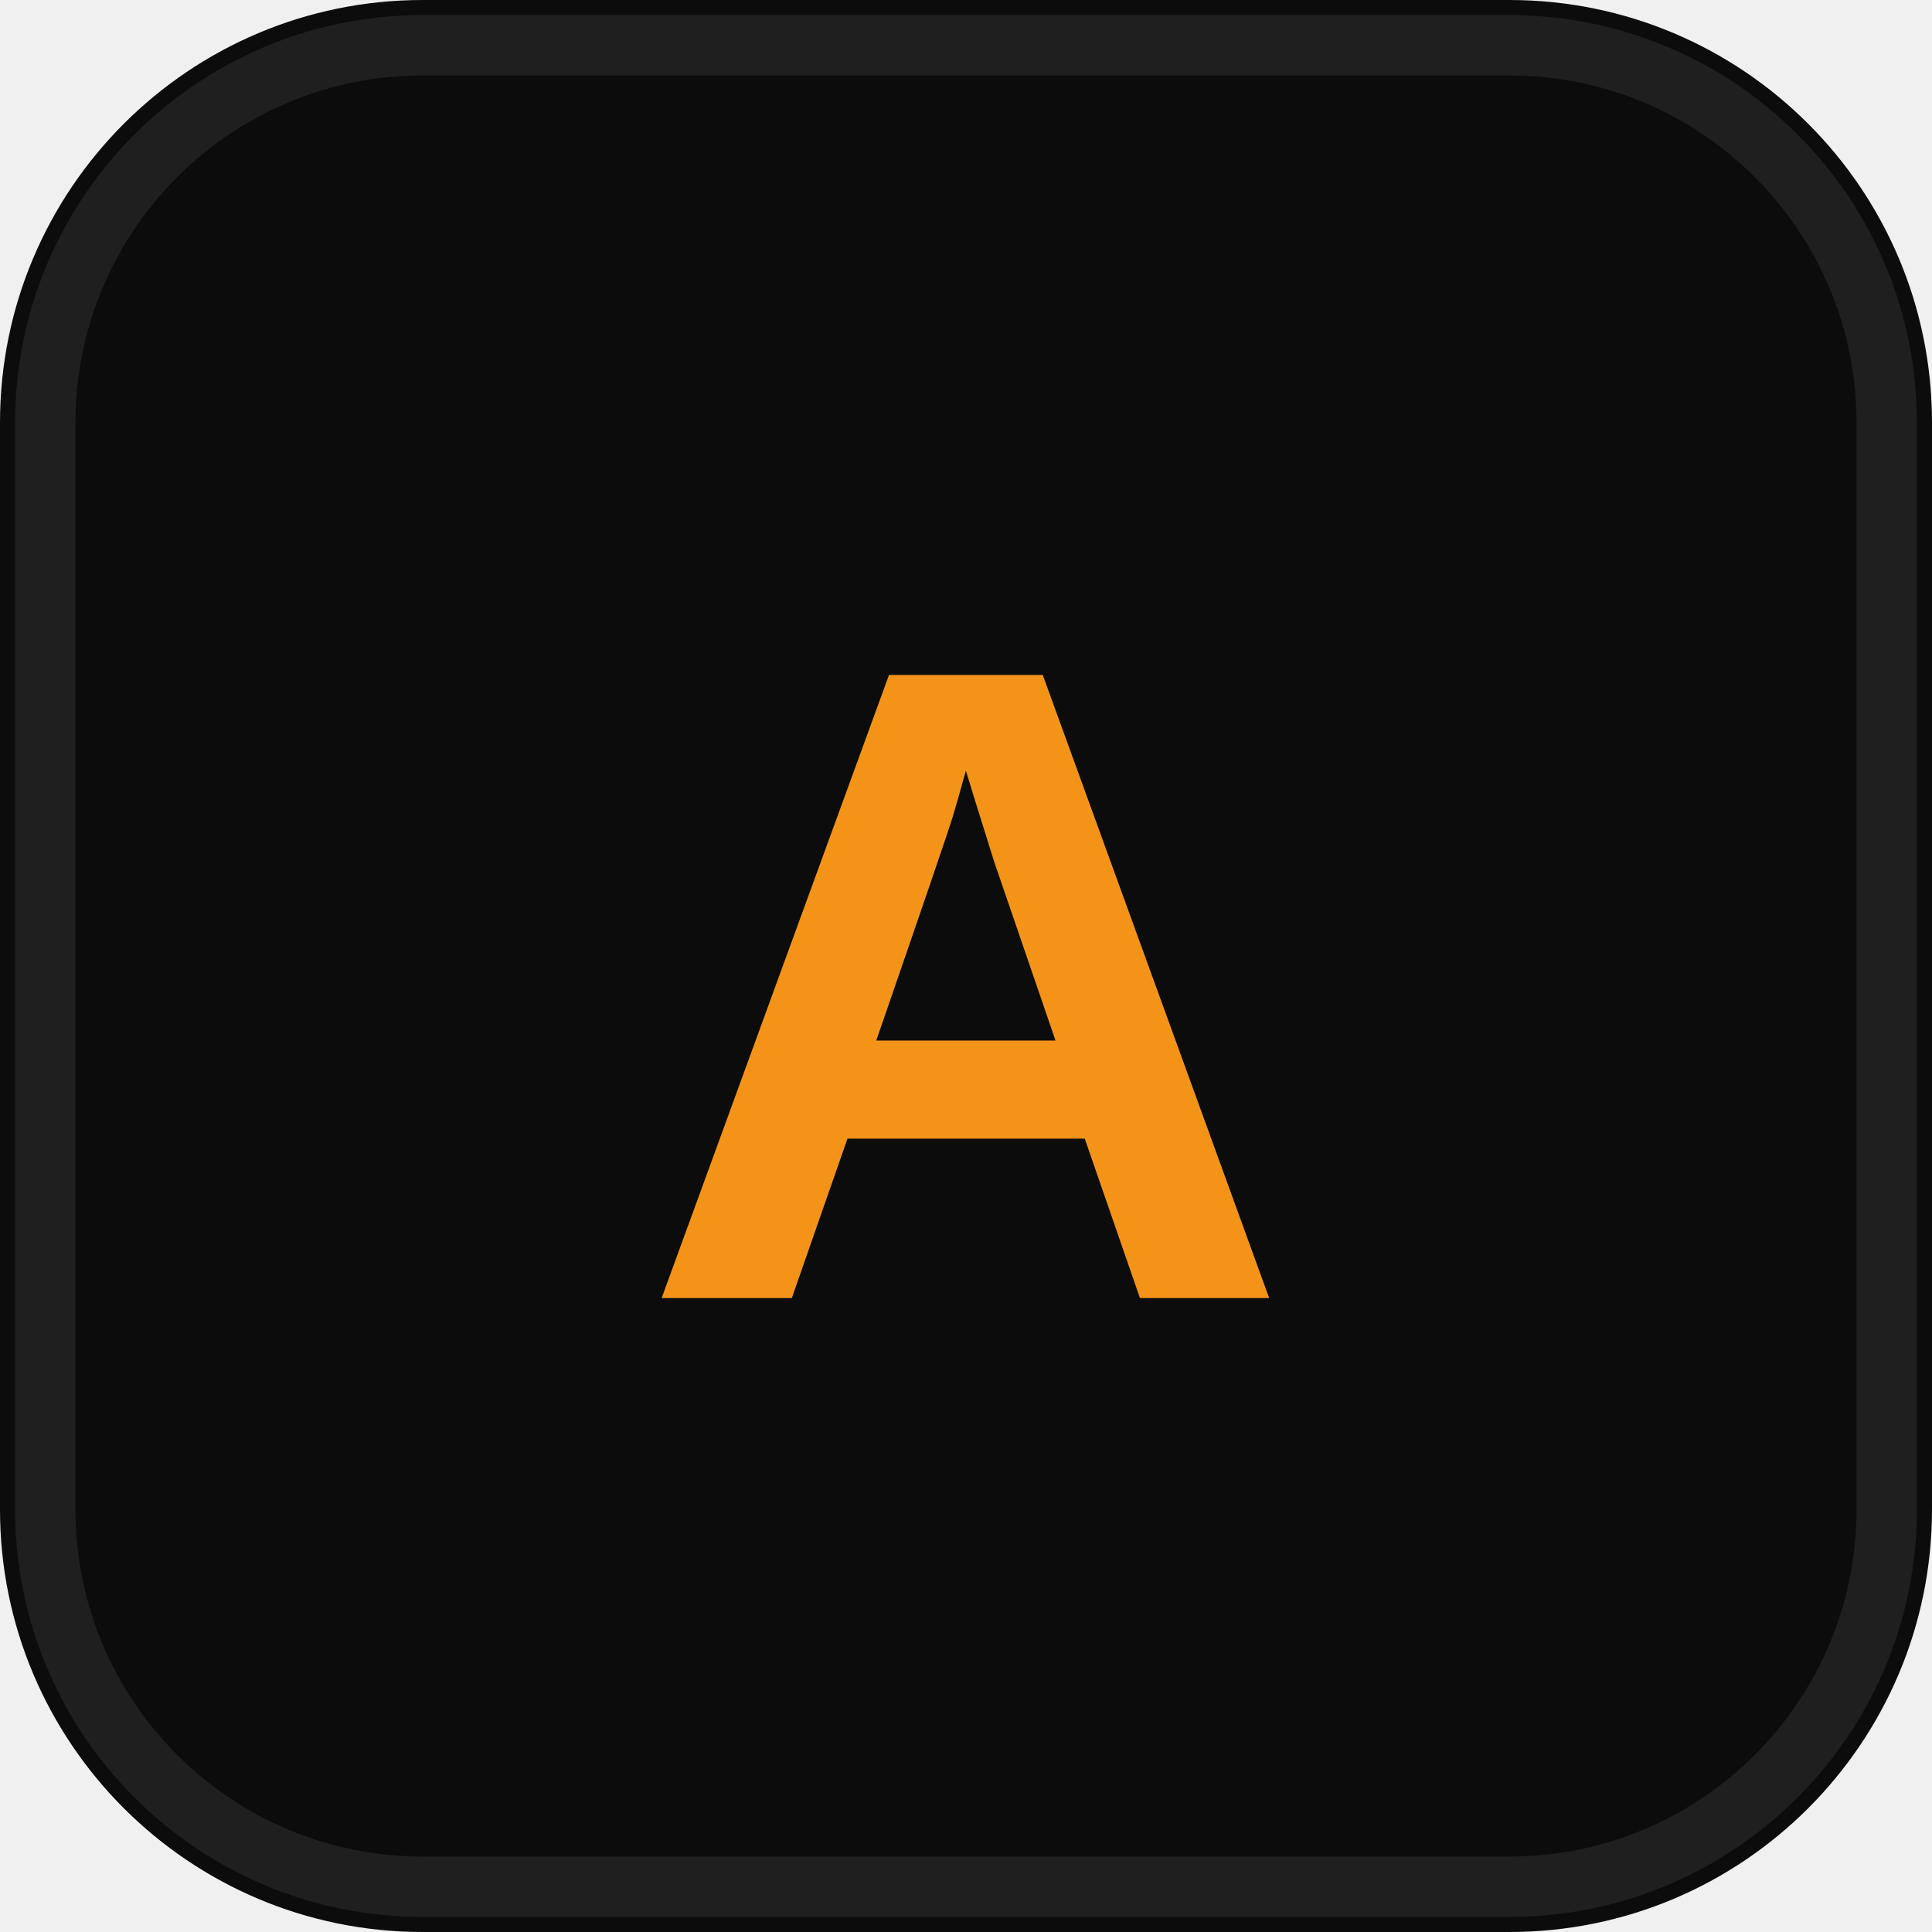
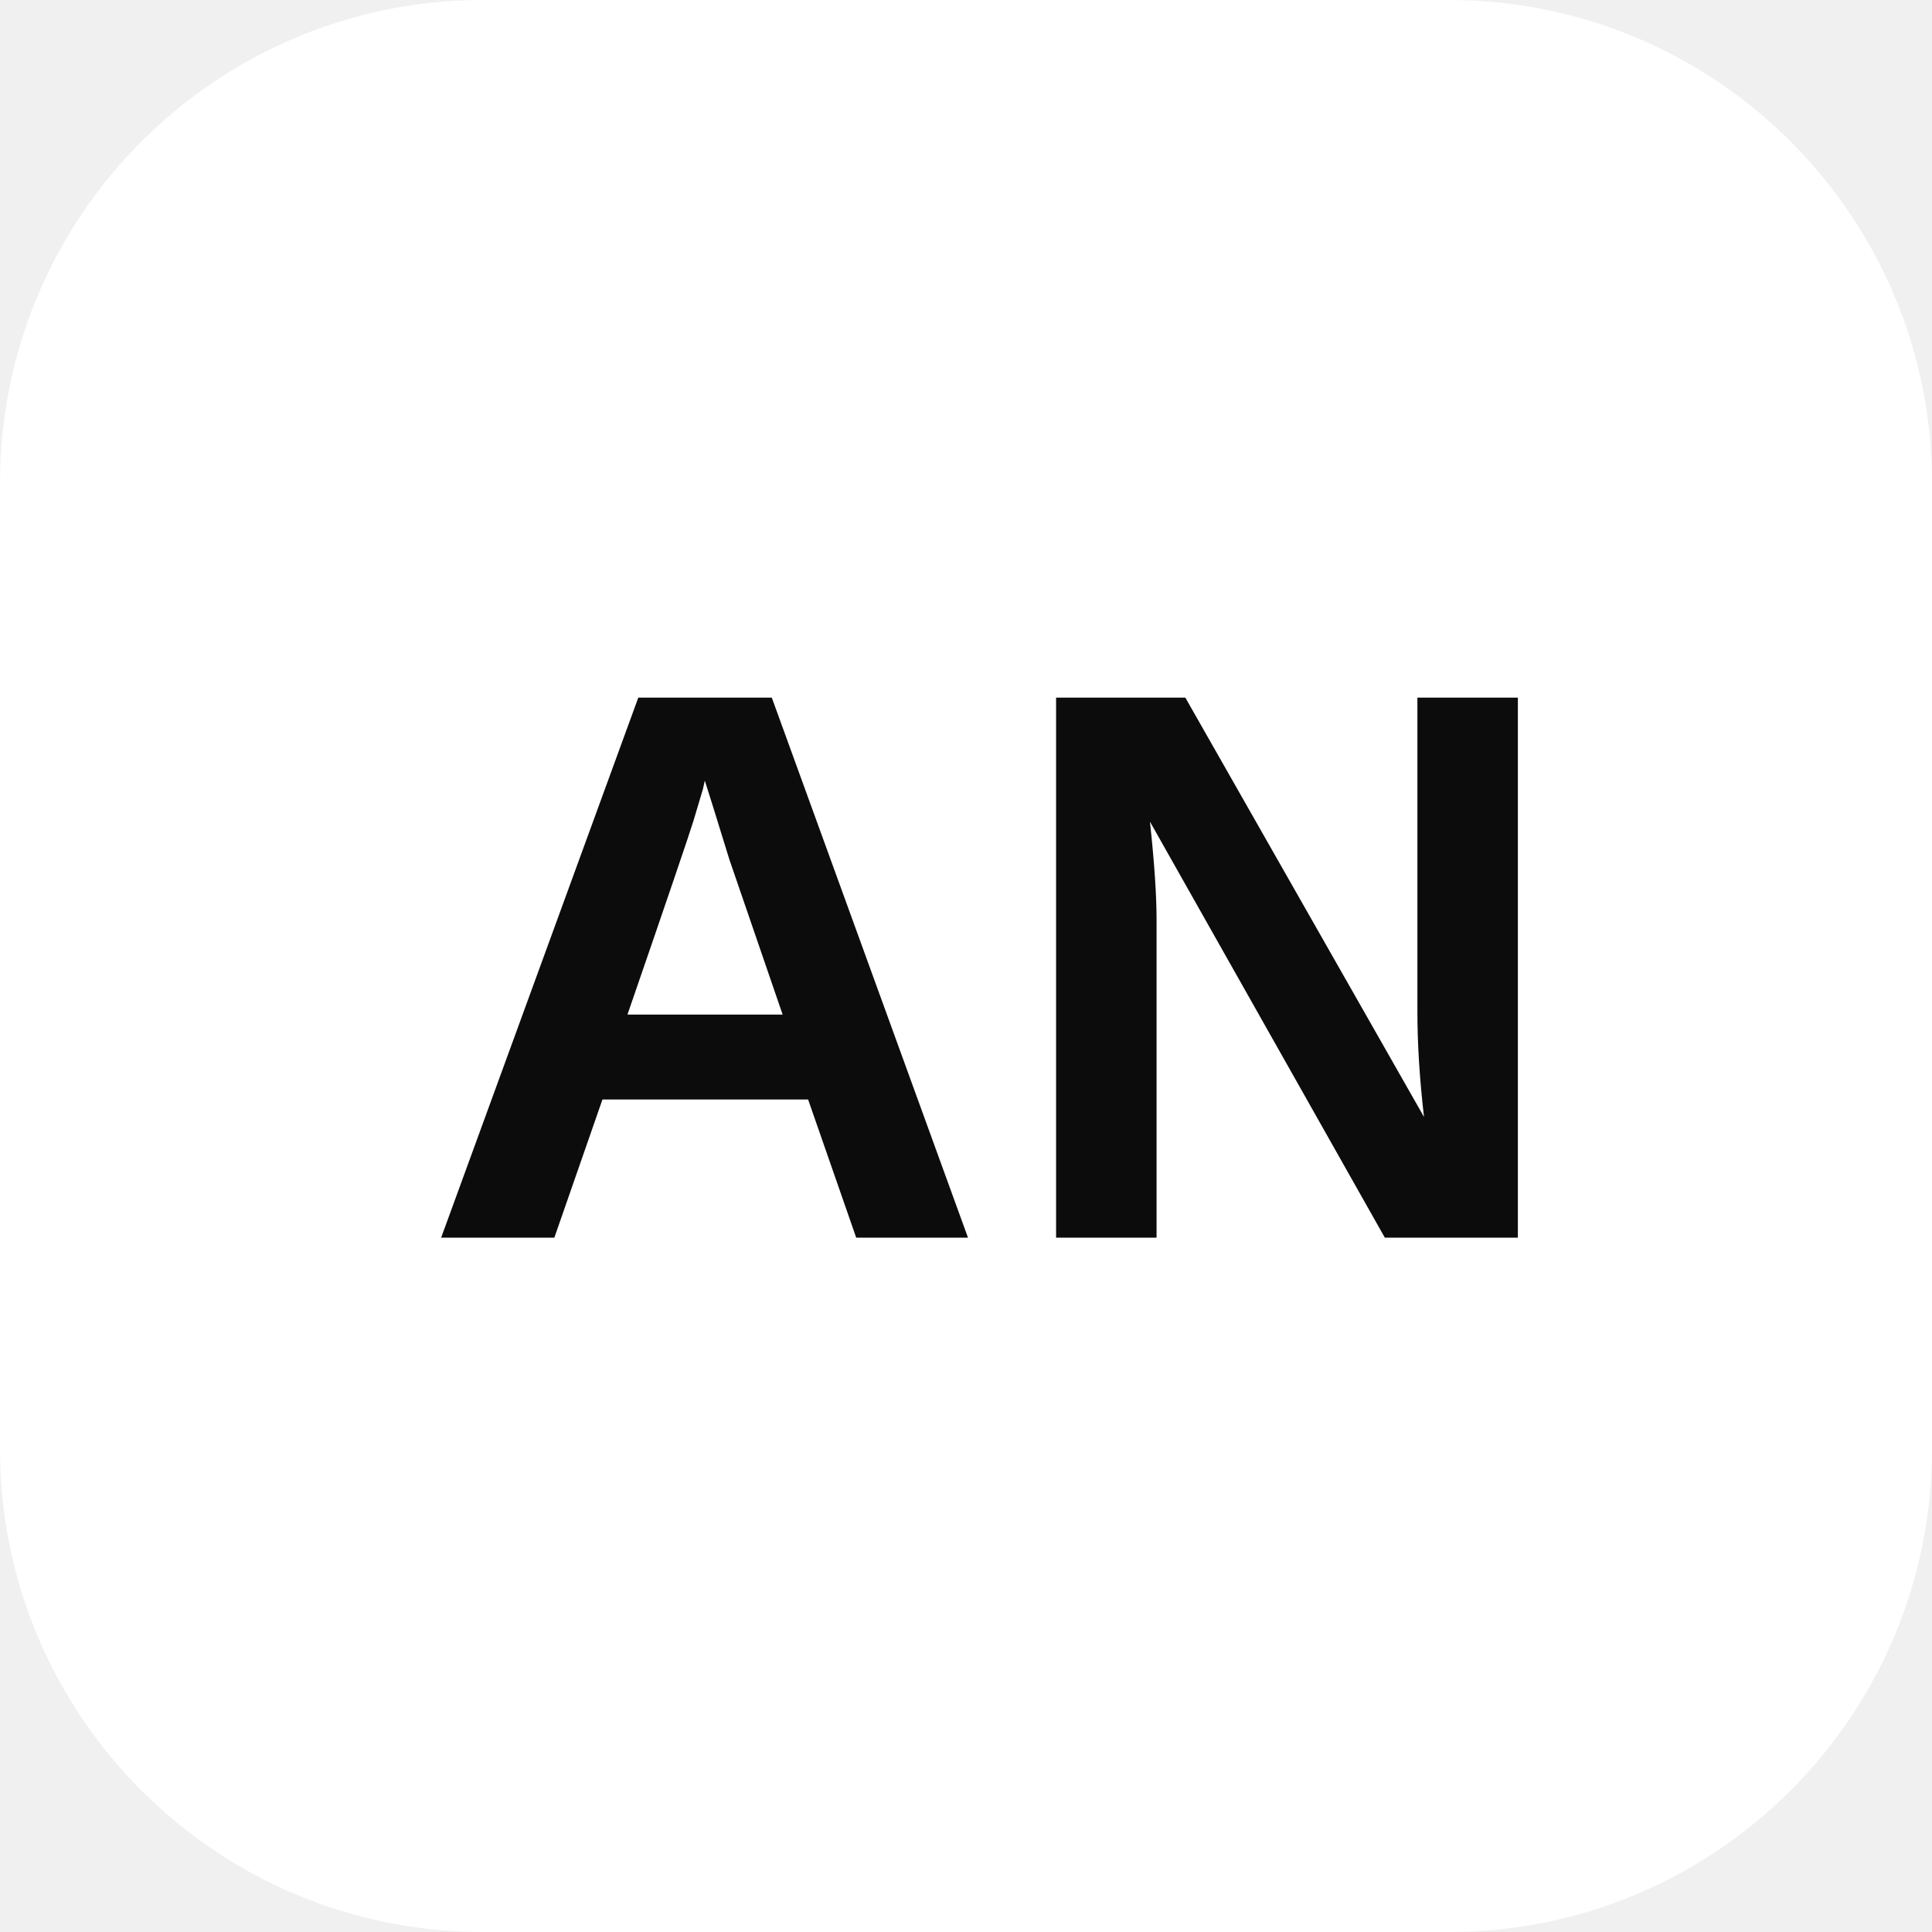
<svg xmlns="http://www.w3.org/2000/svg" viewBox="0 0 64 64">
-   <rect width="64" height="64" rx="14" fill="#0C0C0C" />
-   <rect x="1.5" y="1.5" width="61" height="61" rx="12.5" fill="none" stroke="rgba(255,255,255,0.08)" stroke-width="2" />
-   <text x="32" y="43" font-family="Arial, sans-serif" font-size="30" font-weight="700" fill="#F39419" text-anchor="middle">A</text>
+   <rect width="64" height="64" rx="16" fill="#FFFFFF" />
+   <text x="33" y="41" font-family="Arial, Helvetica, sans-serif" font-size="26" font-weight="800" letter-spacing="0.5" fill="#0C0C0C" text-anchor="middle">AN</text>
</svg>
